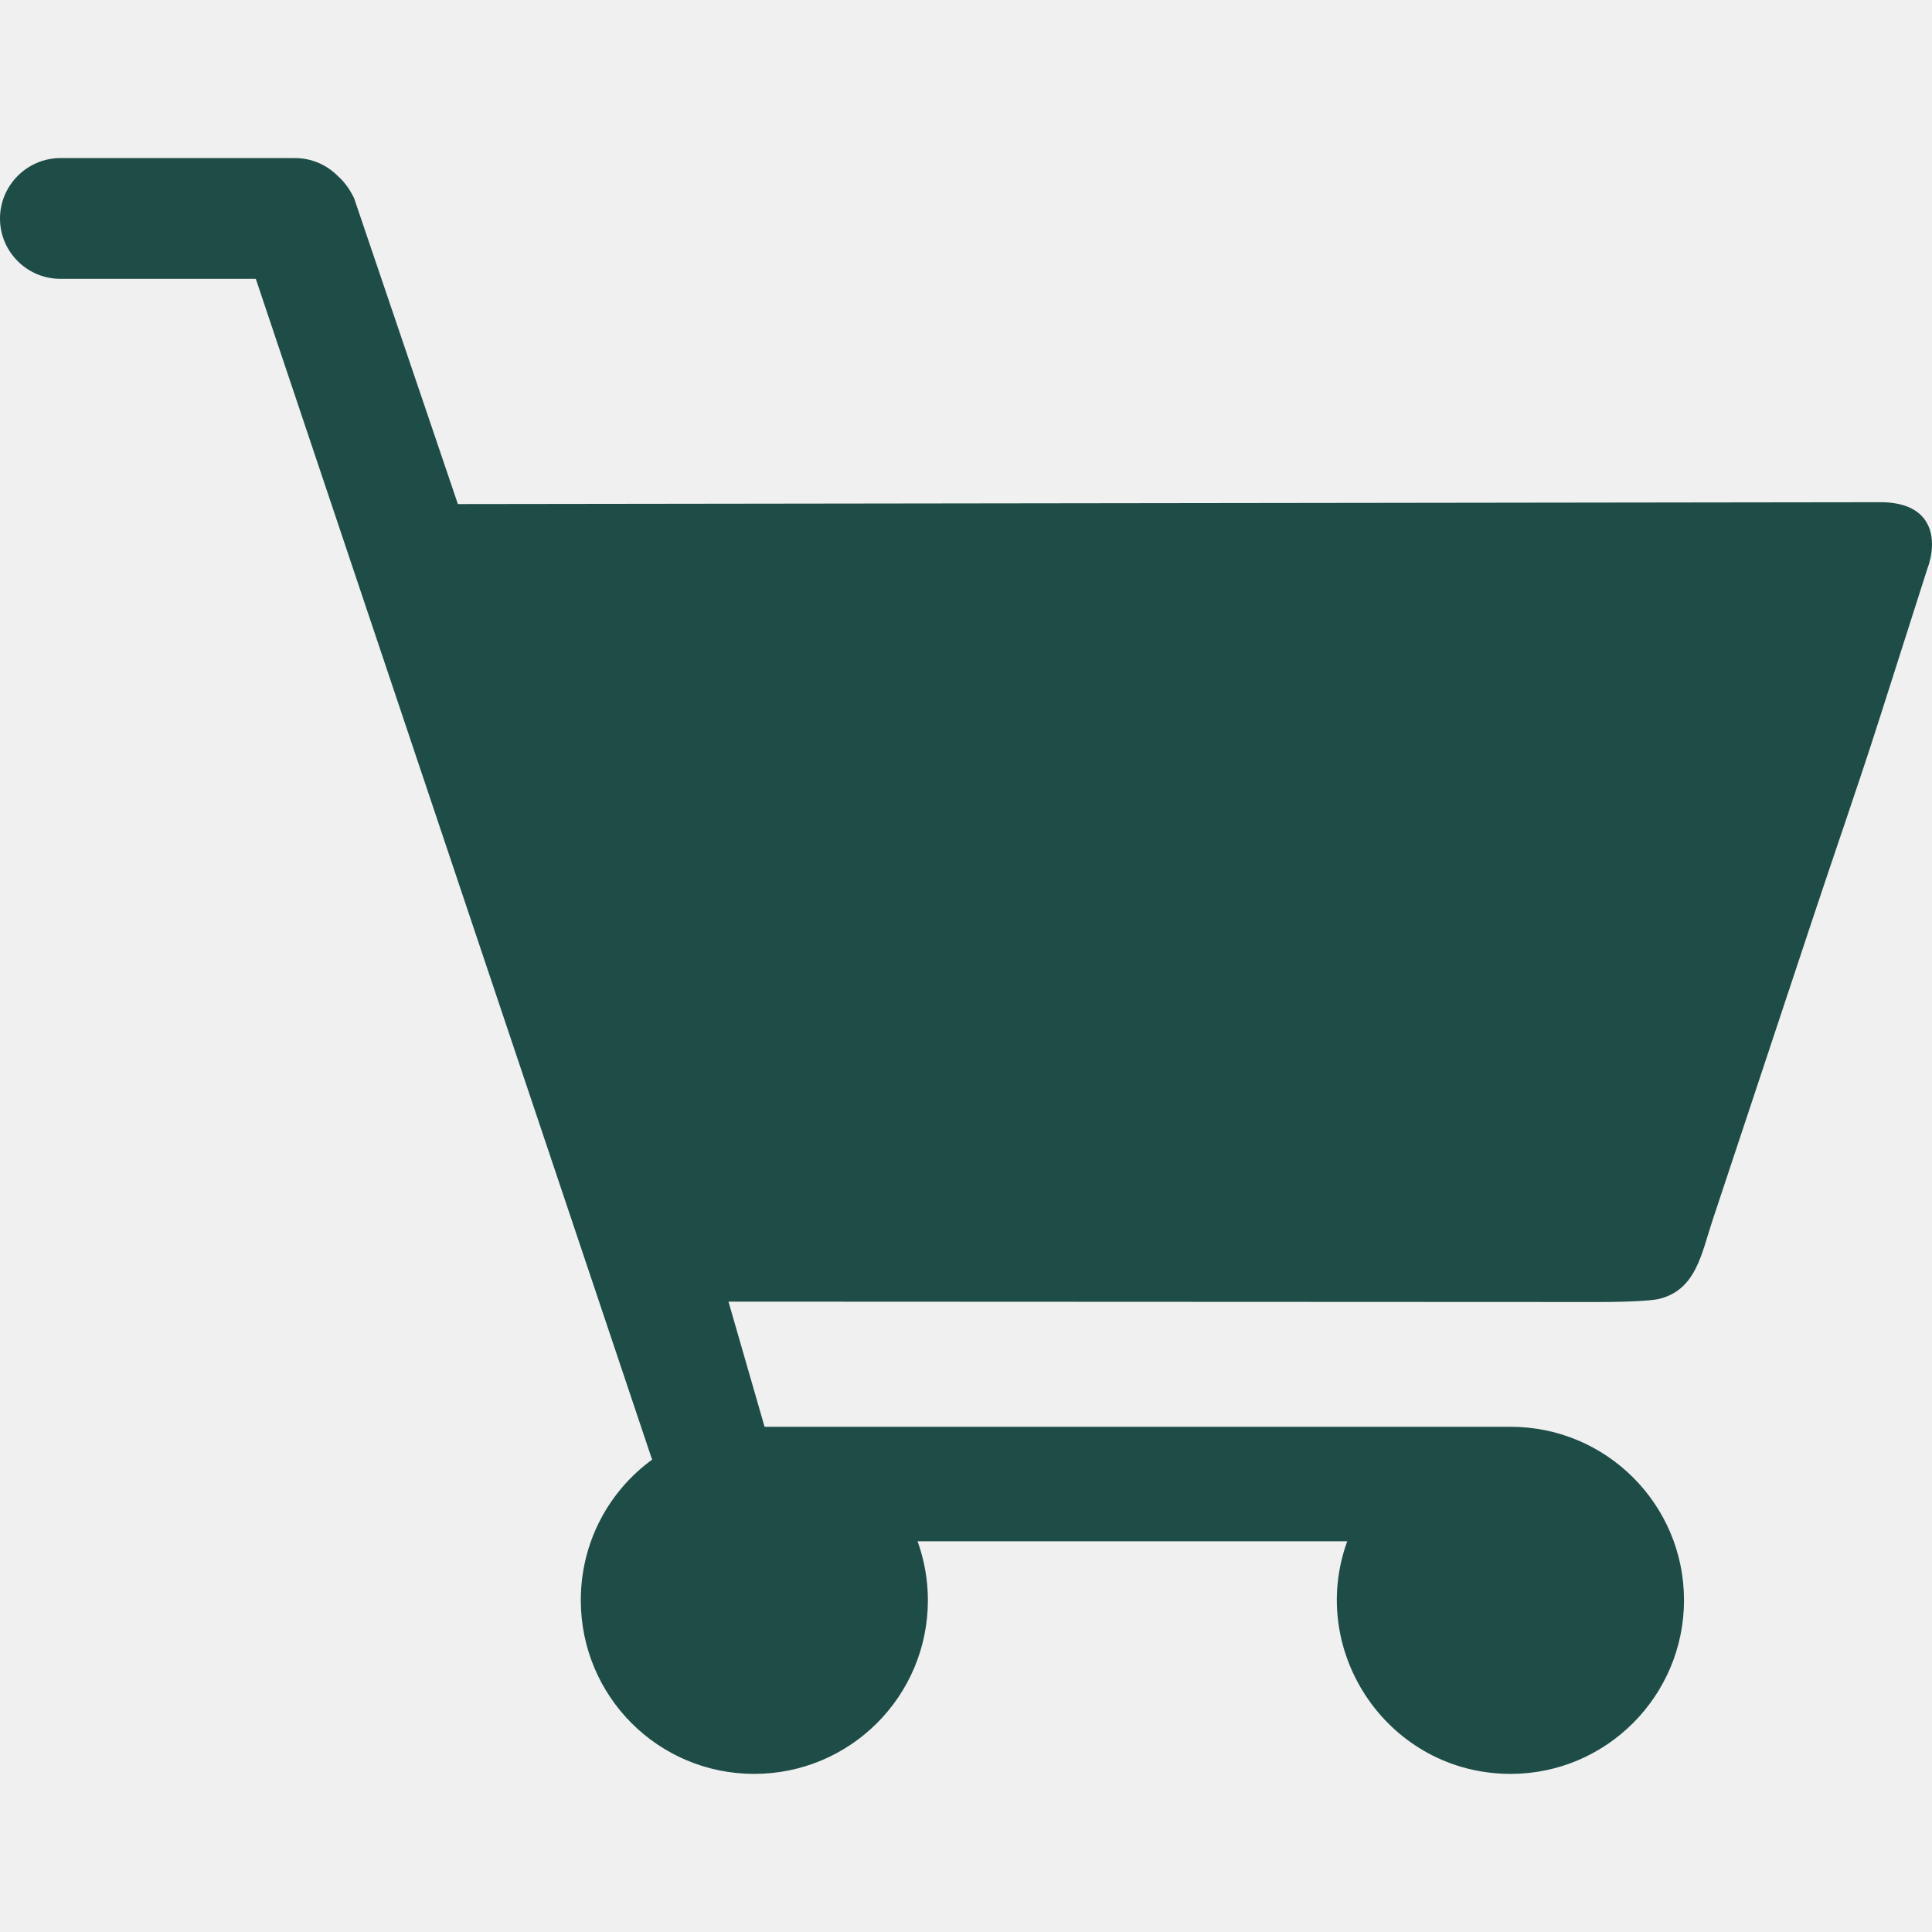
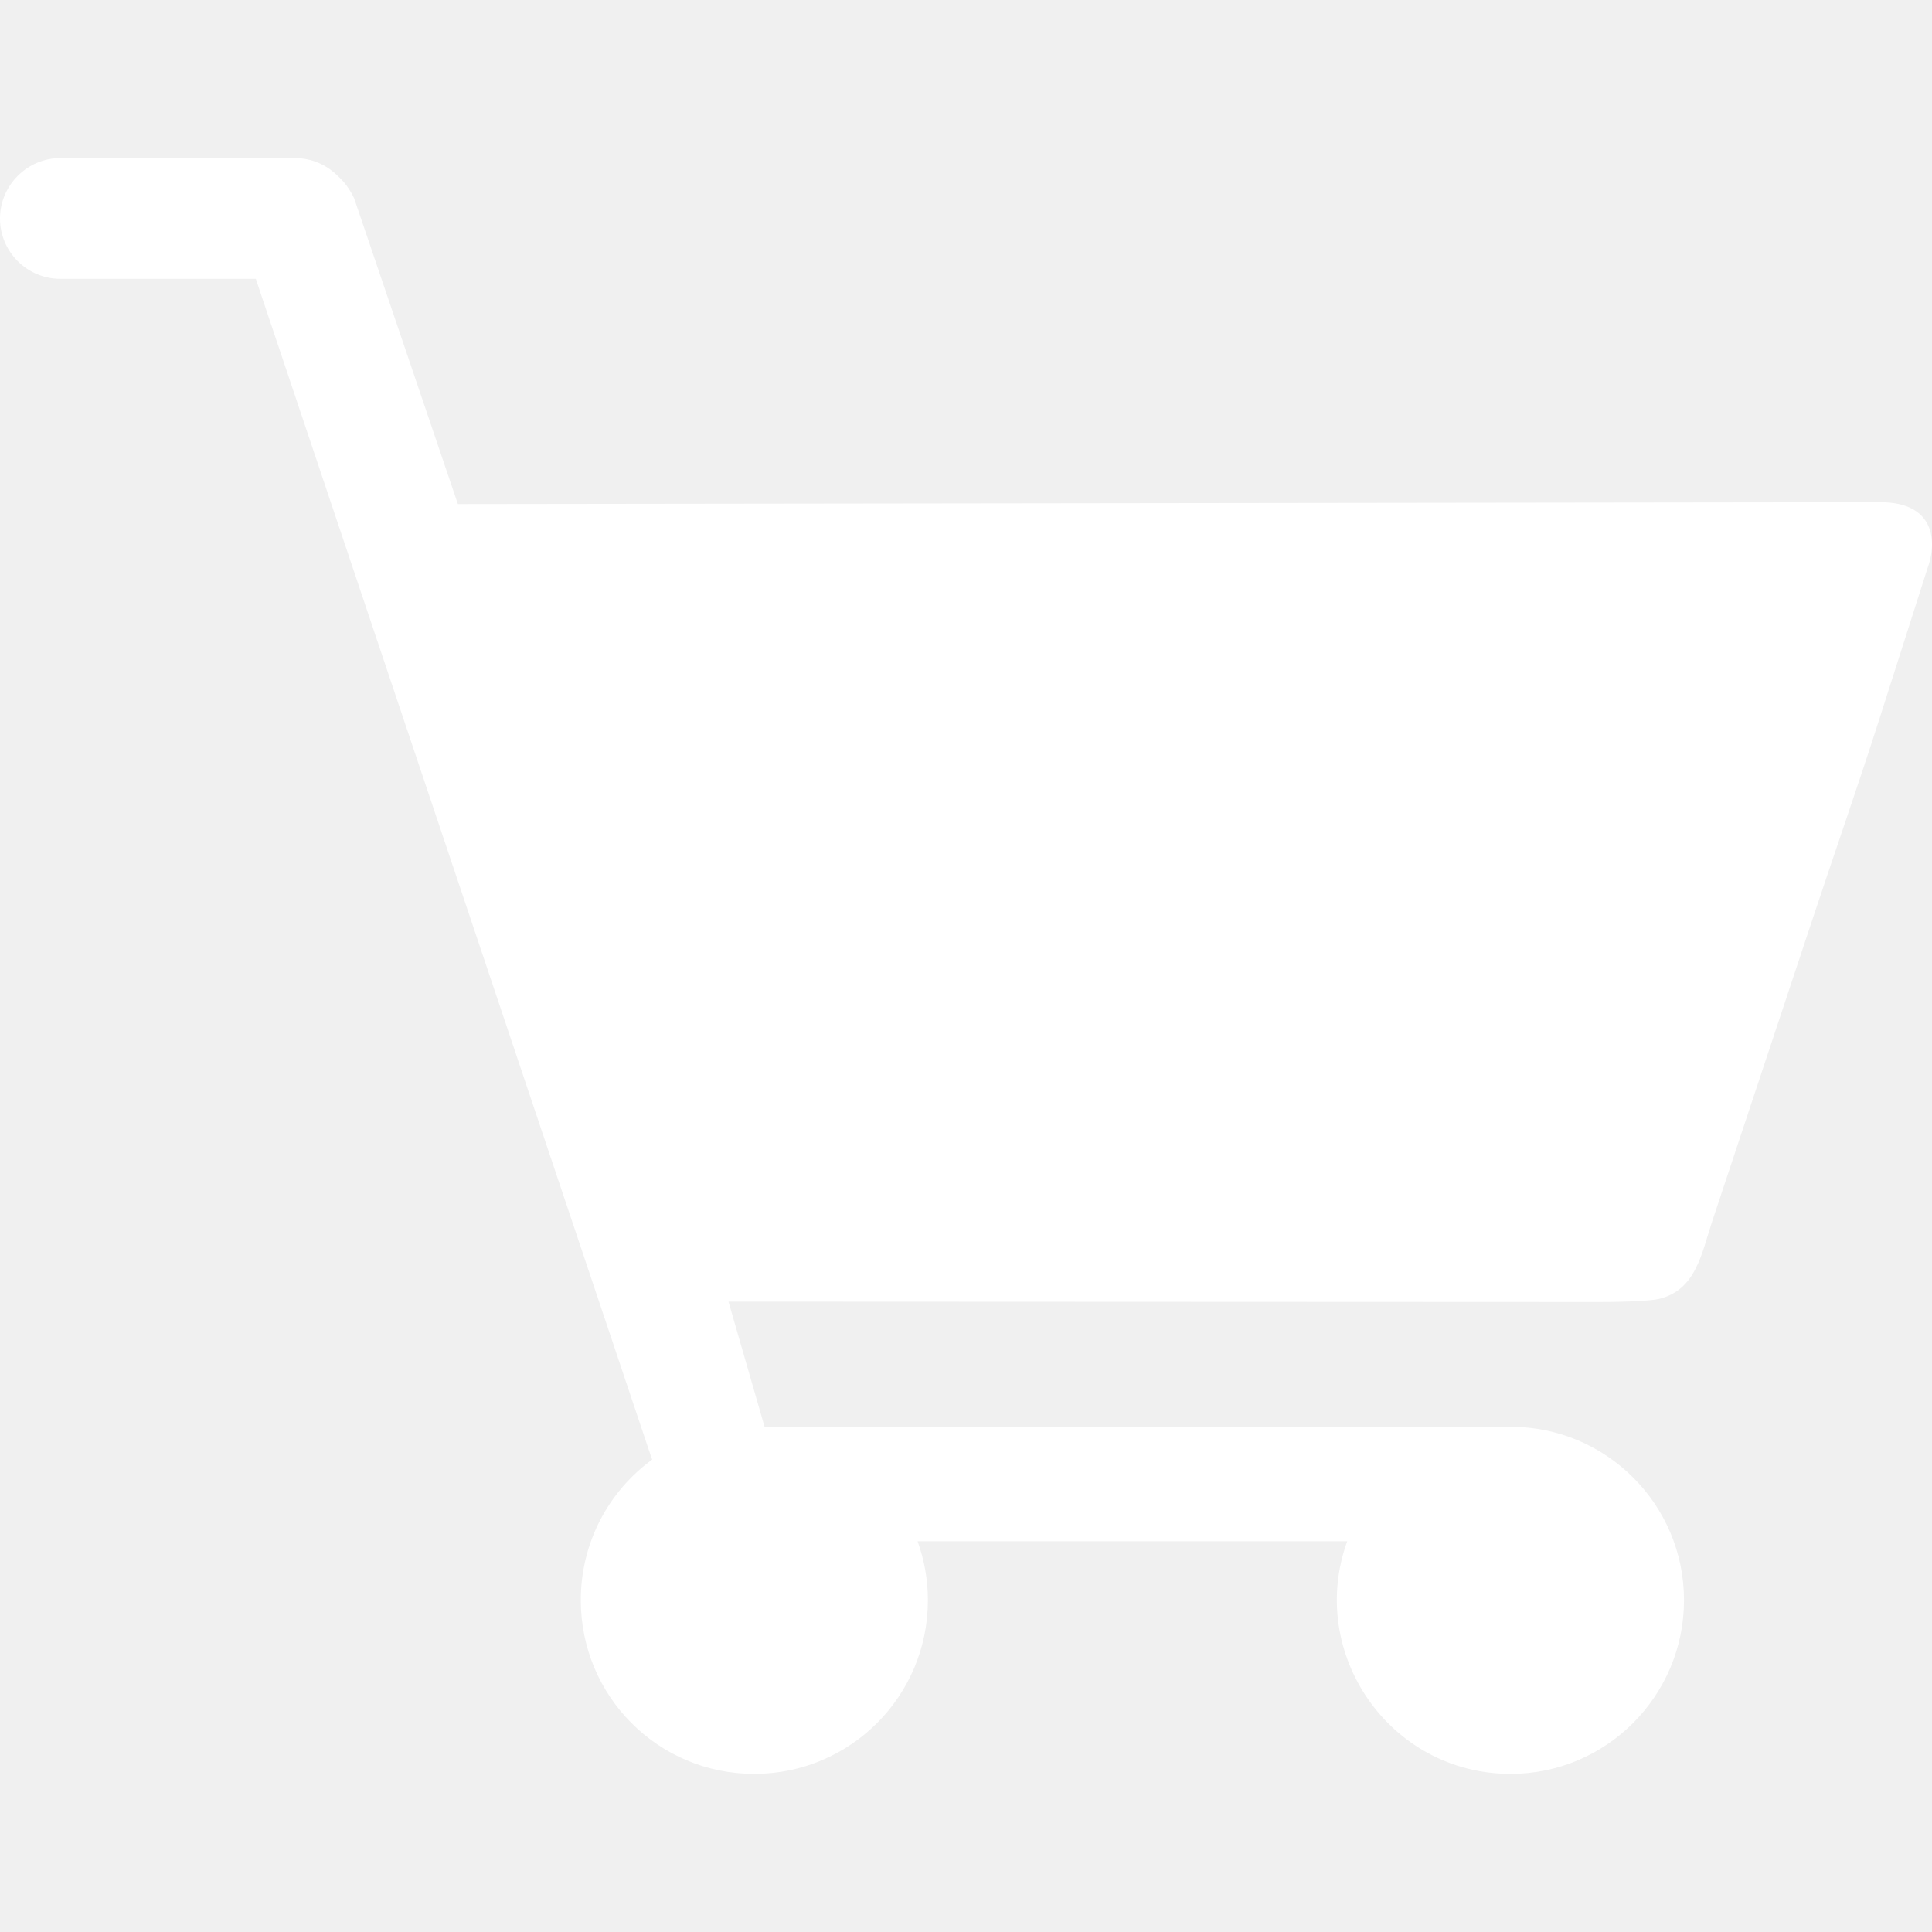
<svg xmlns="http://www.w3.org/2000/svg" id="Layer_1" data-name="Layer 1" viewBox="0 0 500 500">
  <defs>
    <style>
      .cls-1 {
-         fill: #1e4d48;
+         fill: white;
        fill-rule: evenodd;
      }
    </style>
  </defs>
  <path class="cls-1" d="m237.47,398.88c1.71,4.76,2.67,9.91,2.67,15.24,0,24.86-20.1,44.96-44.96,44.96s-44.87-20.1-44.87-44.96c0-14.96,7.24-28.2,18.48-36.39l-.29-.76L66.2,72.16H15.62C7.05,72.16,0,65.21,0,56.54H0C0,47.96,7.05,40.91,15.62,40.91h60.68c4.29,0,8.19,1.71,11.05,4.57,1.62,1.43,3.05,3.24,4.29,5.81l26.86,79.16,368.16-.48c13.91,0,14.86,10,12.1,17.34l-12.38,38.77c-5.72,17.91-11.72,34.96-17.43,52.2l-25.81,77.73c-2.76,8.29-4.19,18-14,20.19-1.62.38-7.24.76-15.43.76l-225.18-.1,9.34,32.39h193.08c24.77,0,44.87,20.1,44.87,44.87s-20.1,44.96-44.87,44.96c-31.34,0-52.77-31.24-42.29-60.2h-111.16Z" />
</svg>
